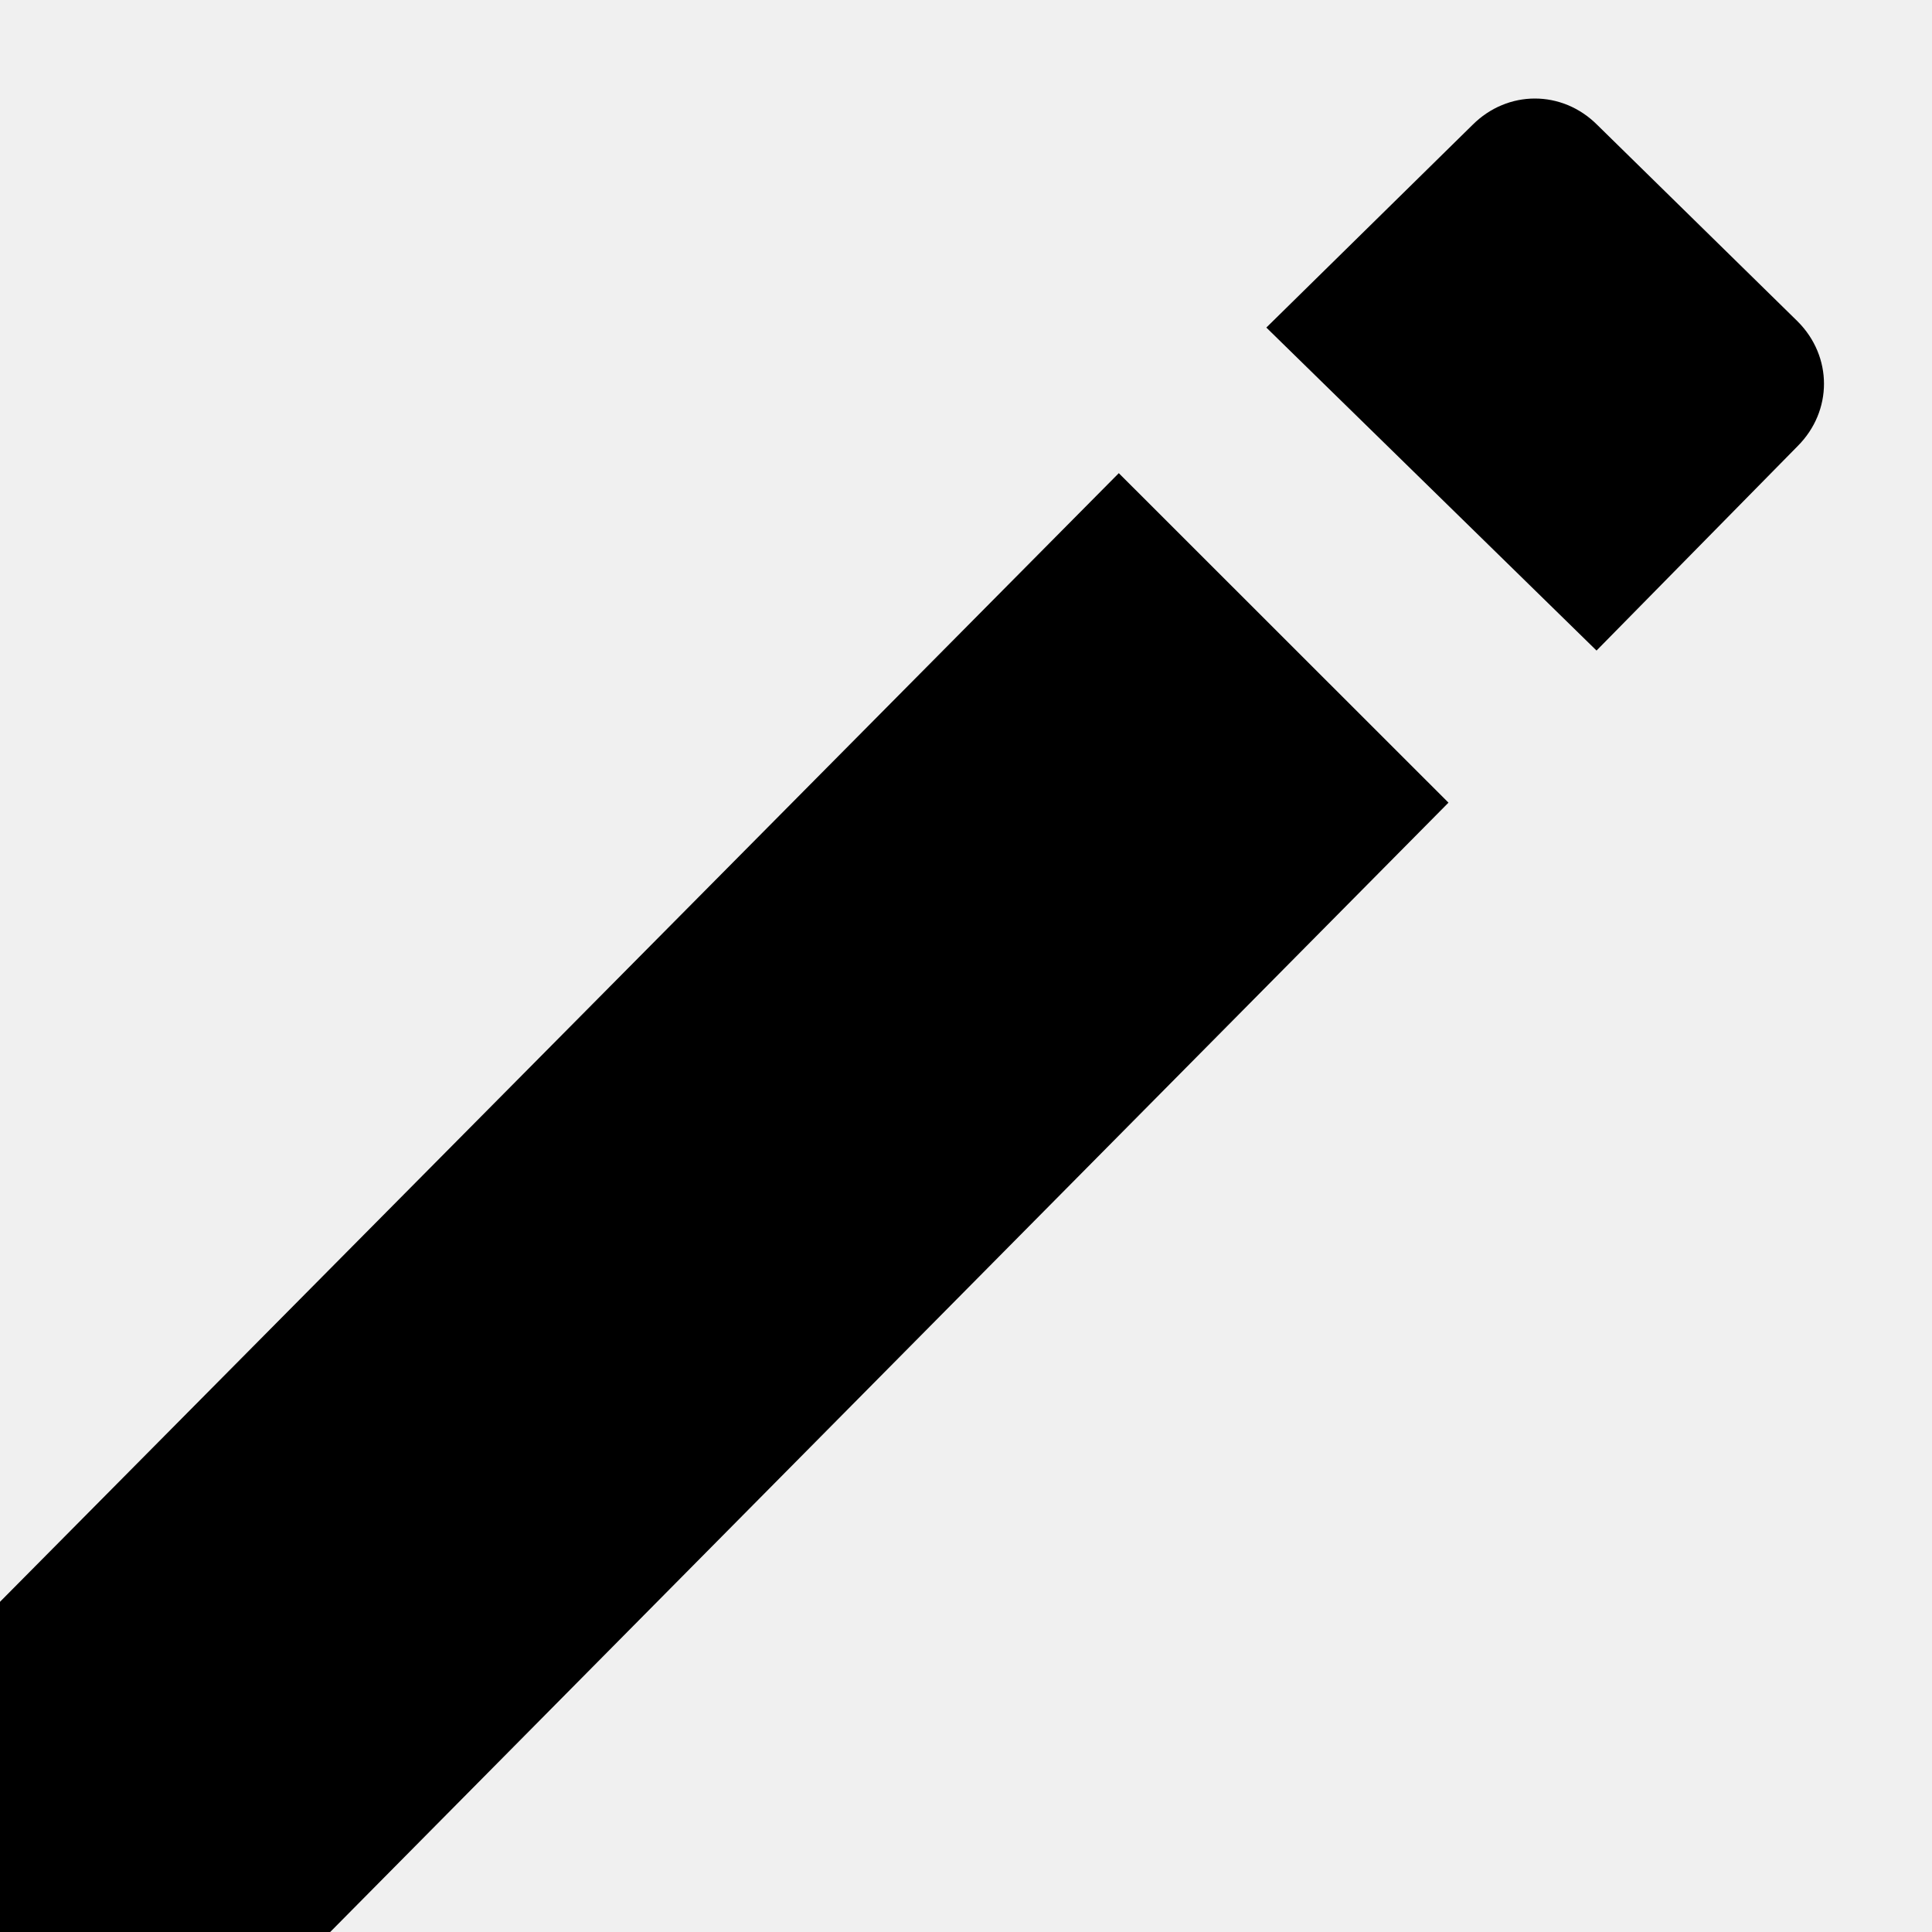
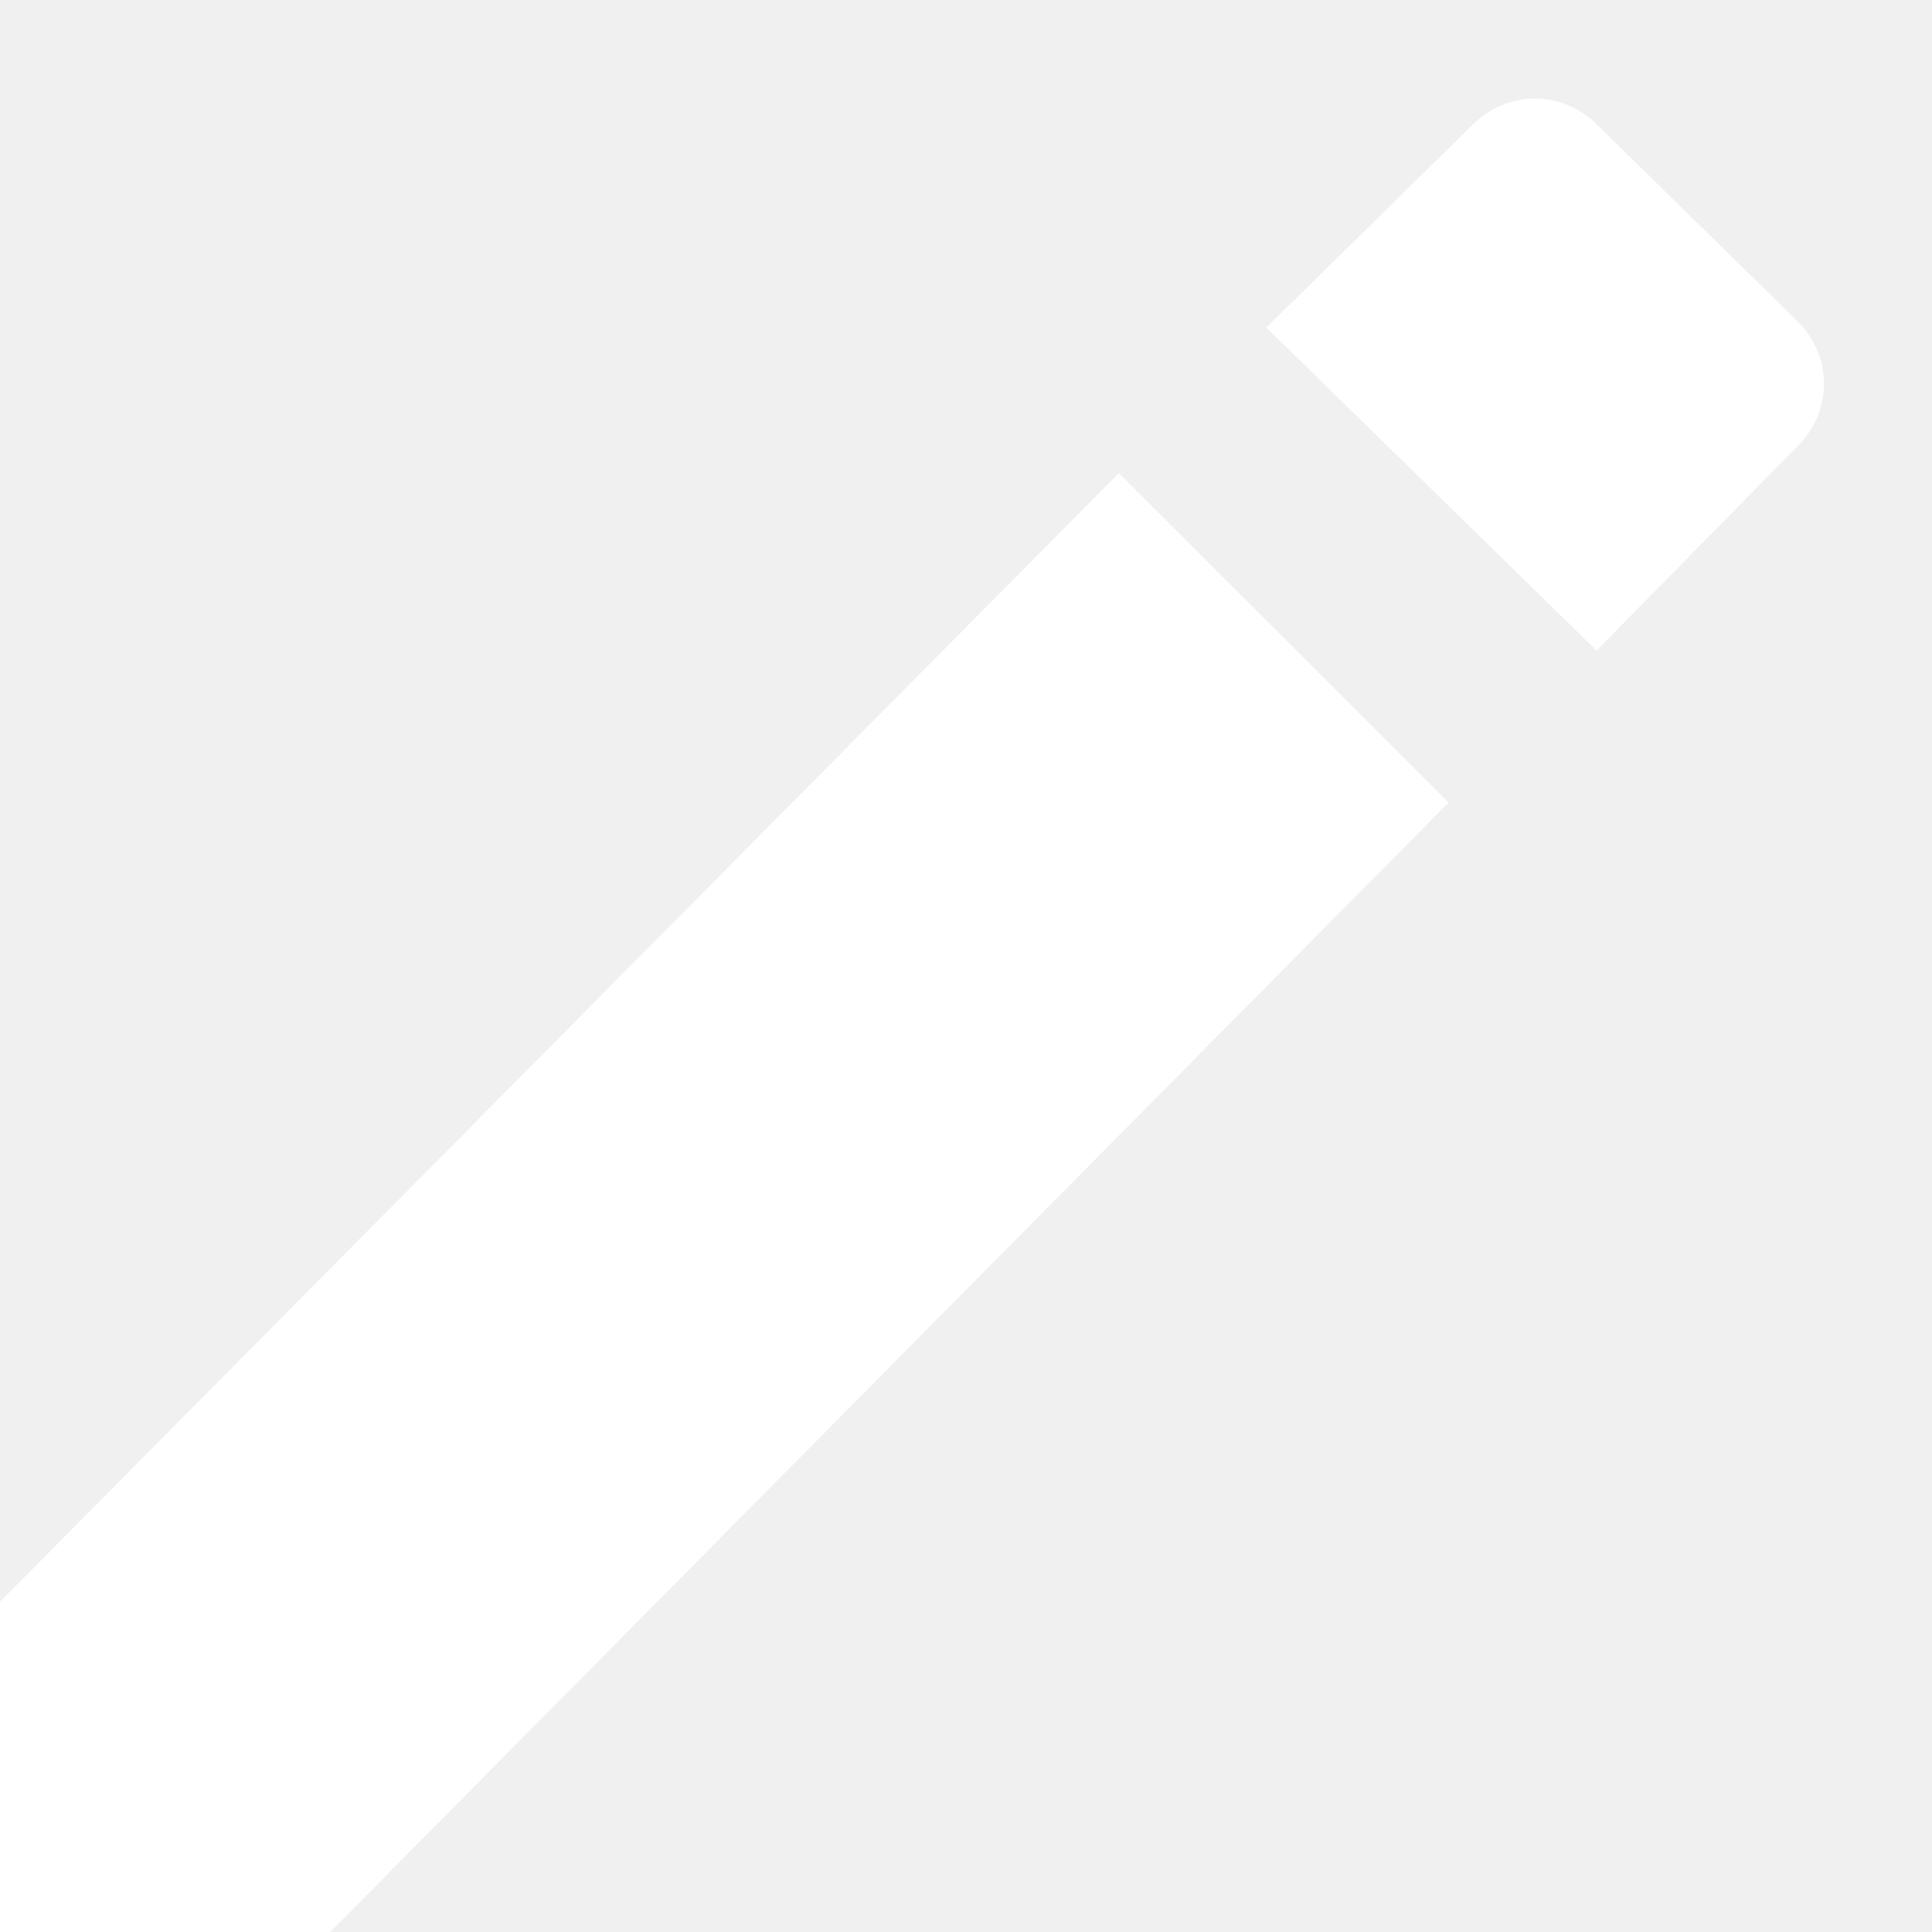
- <svg xmlns="http://www.w3.org/2000/svg" width="11" height="11" viewBox="0 0 11 11" fill="none">
-   <path d="M9.094 0.711L10.235 1.83C10.435 2.03 10.435 2.34 10.235 2.54L9.09 3.704L7.21 1.865L8.384 0.711C8.584 0.511 8.894 0.511 9.094 0.711Z" fill="black" />
-   <path d="M0 9.12L6.37 2.694L8.247 4.57L1.88 11H0V9.12Z" fill="black" />
+ <svg xmlns="http://www.w3.org/2000/svg" width="11" height="11" viewBox="0 0 11 11" fill="white">
+   <path d="M9.094 0.711L10.235 1.83C10.435 2.03 10.435 2.34 10.235 2.54L9.09 3.704L7.21 1.865L8.384 0.711C8.584 0.511 8.894 0.511 9.094 0.711Z" fill="white" />
+   <path d="M0 9.12L6.37 2.694L8.247 4.57L1.88 11H0V9.12Z" fill="white" />
</svg>
